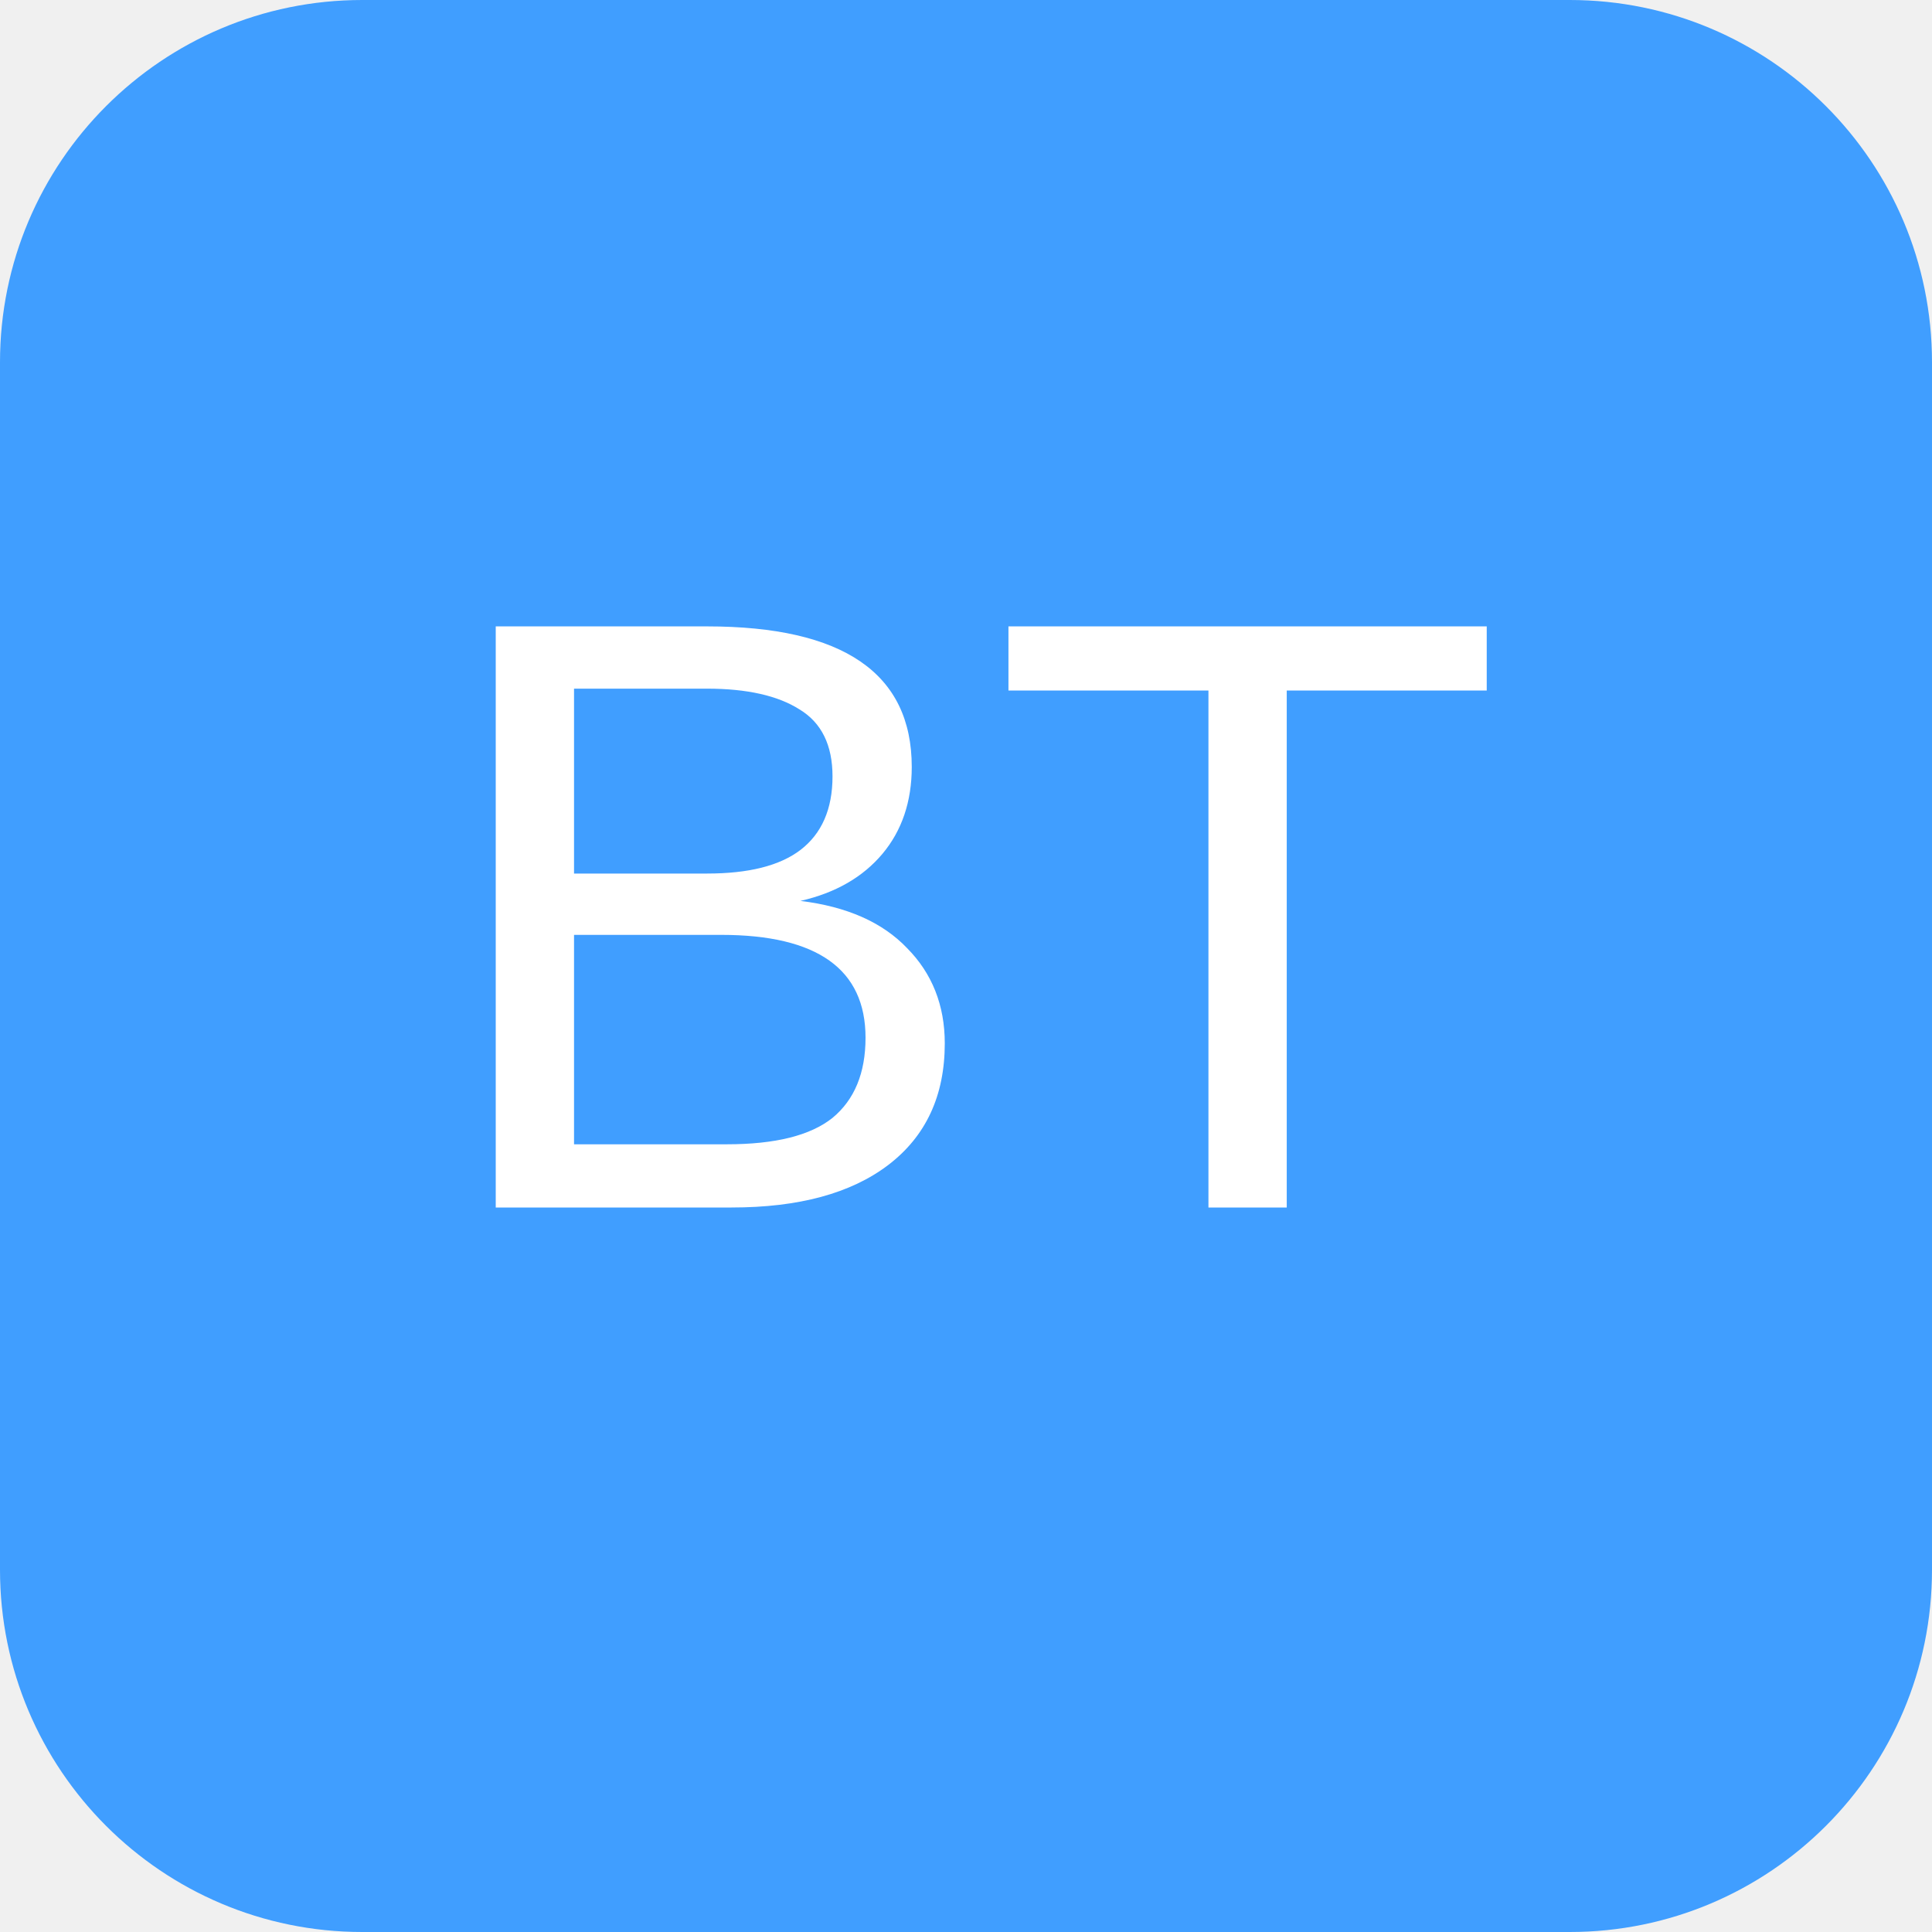
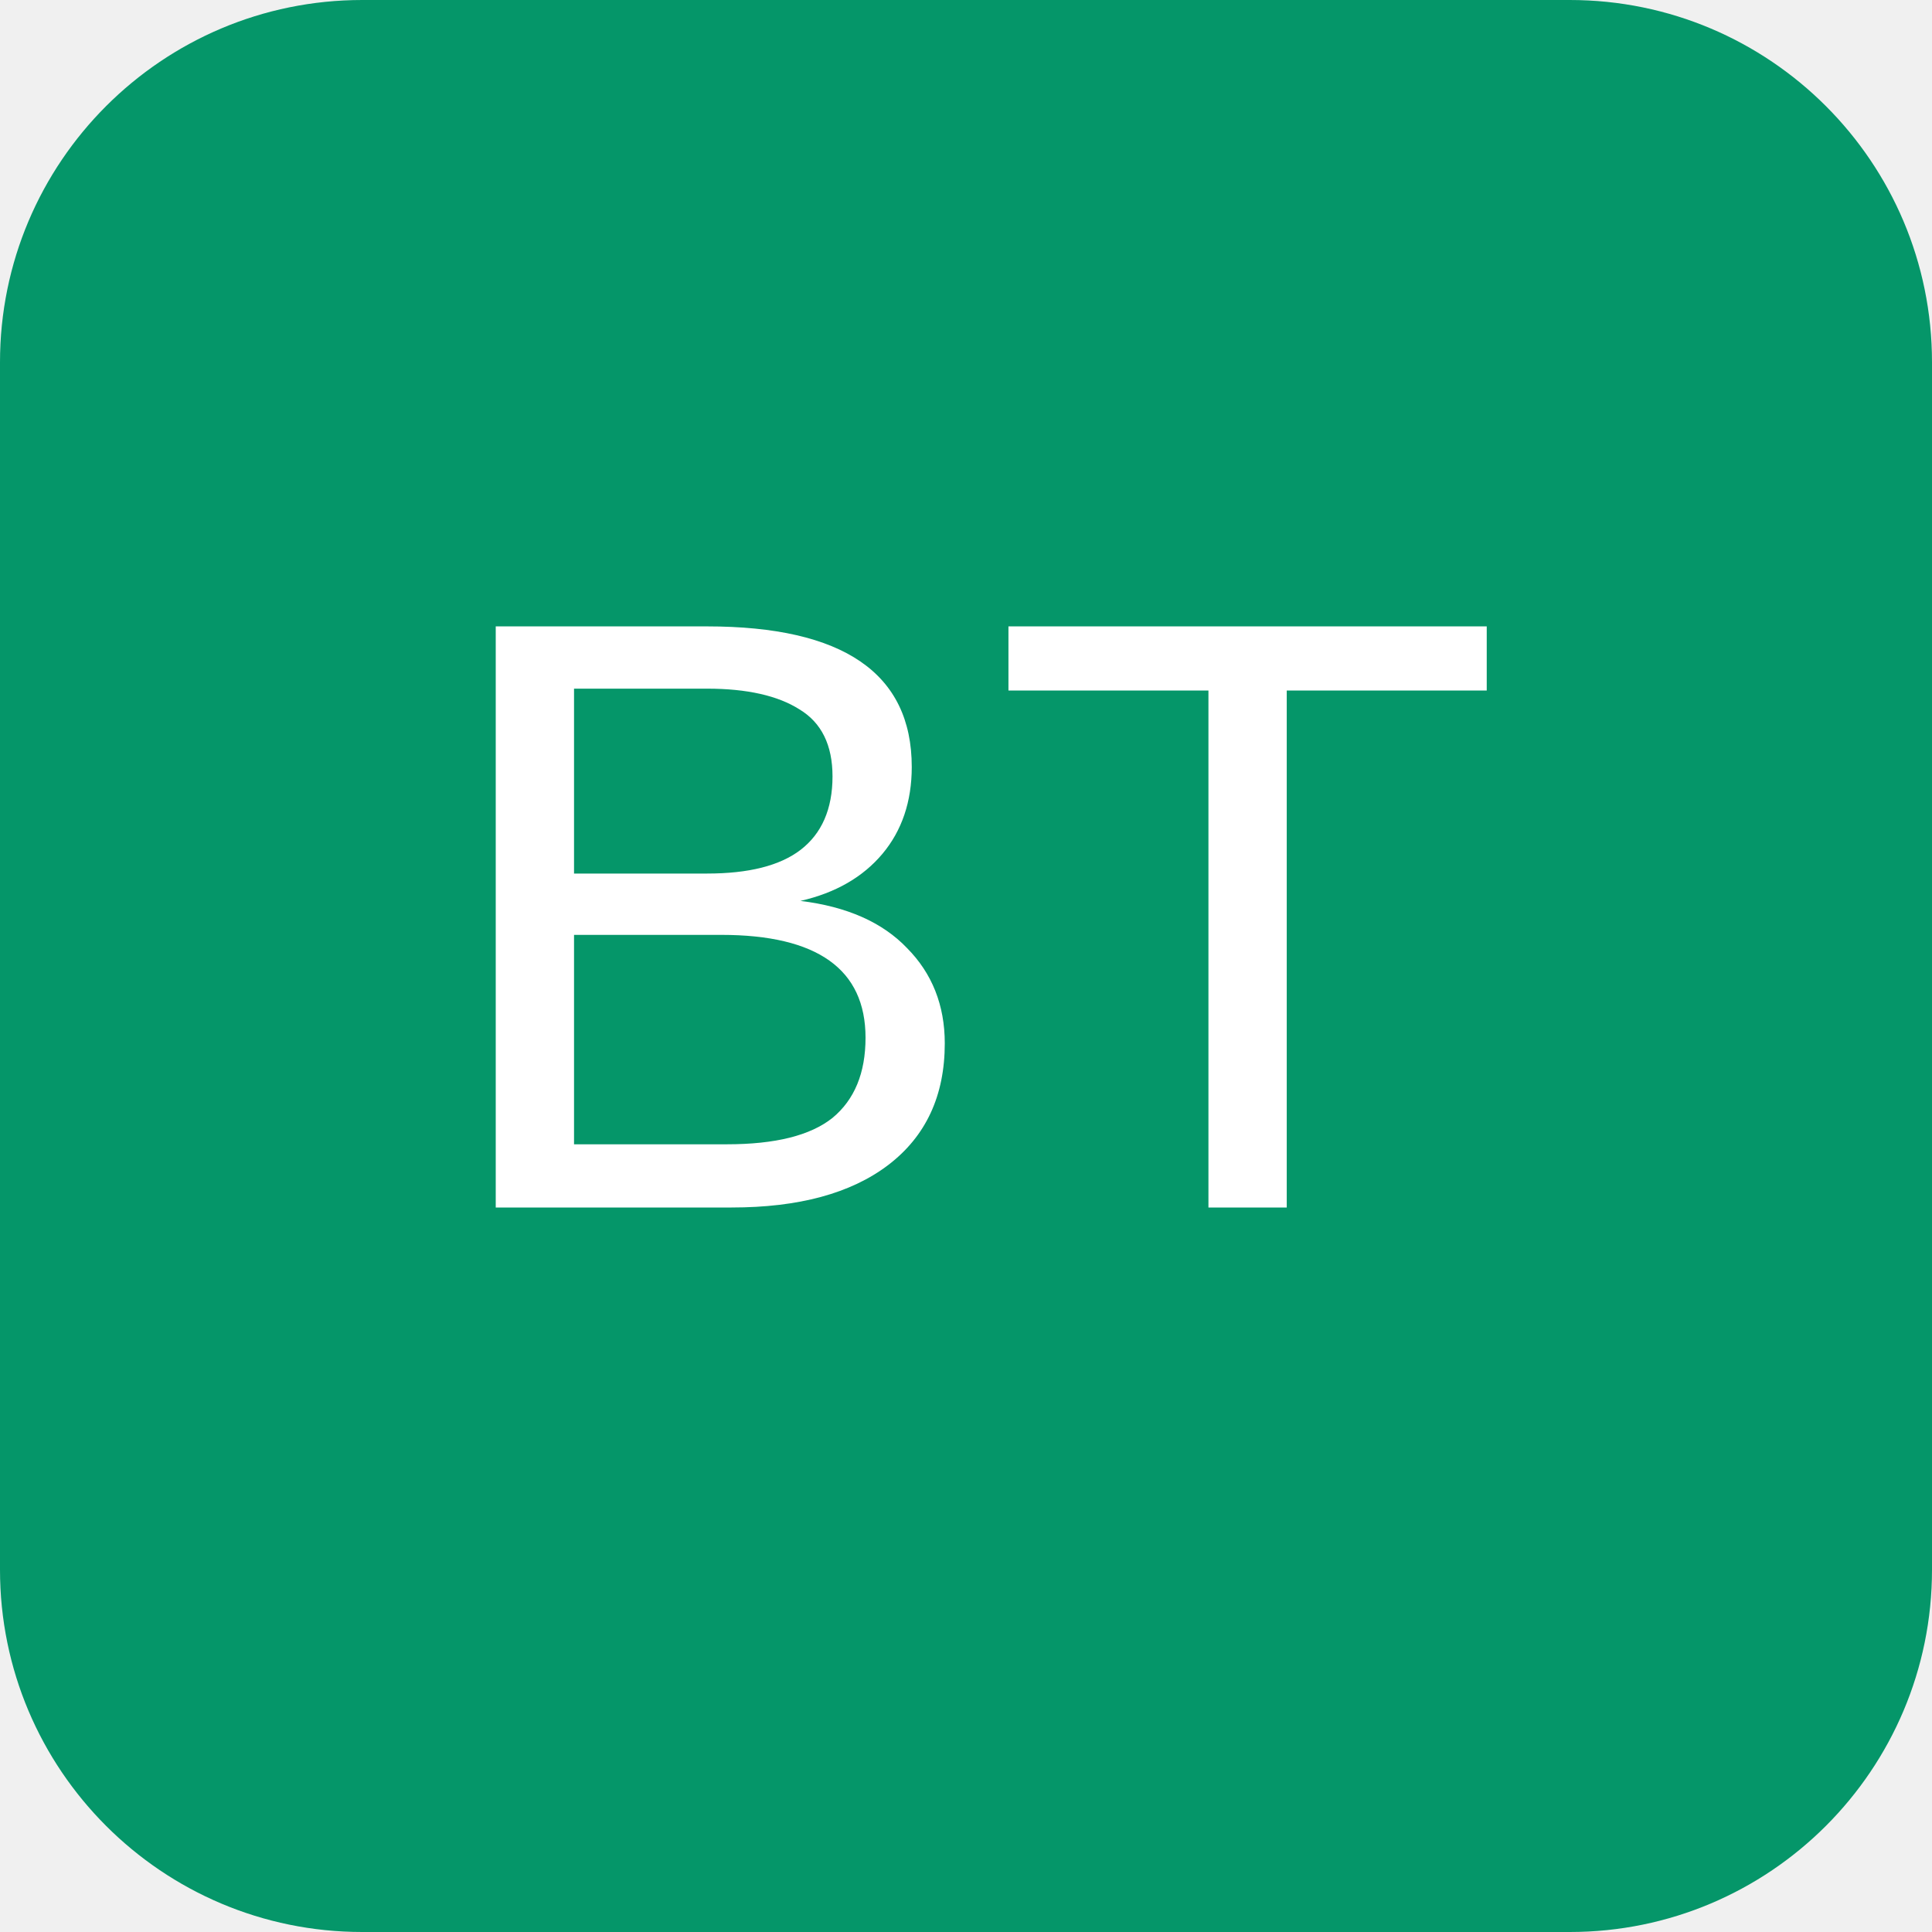
<svg xmlns="http://www.w3.org/2000/svg" width="32" height="32" viewBox="0 0 32 32">
-   <rect width="32" height="32" fill="#409EFF" rx="6" />
+   <rect width="32" height="32" fill="#059669" rx="6" />
  <text x="16" y="20" font-family="Arial, sans-serif" font-size="14" fill="white" text-anchor="middle">BT</text>
</svg>
